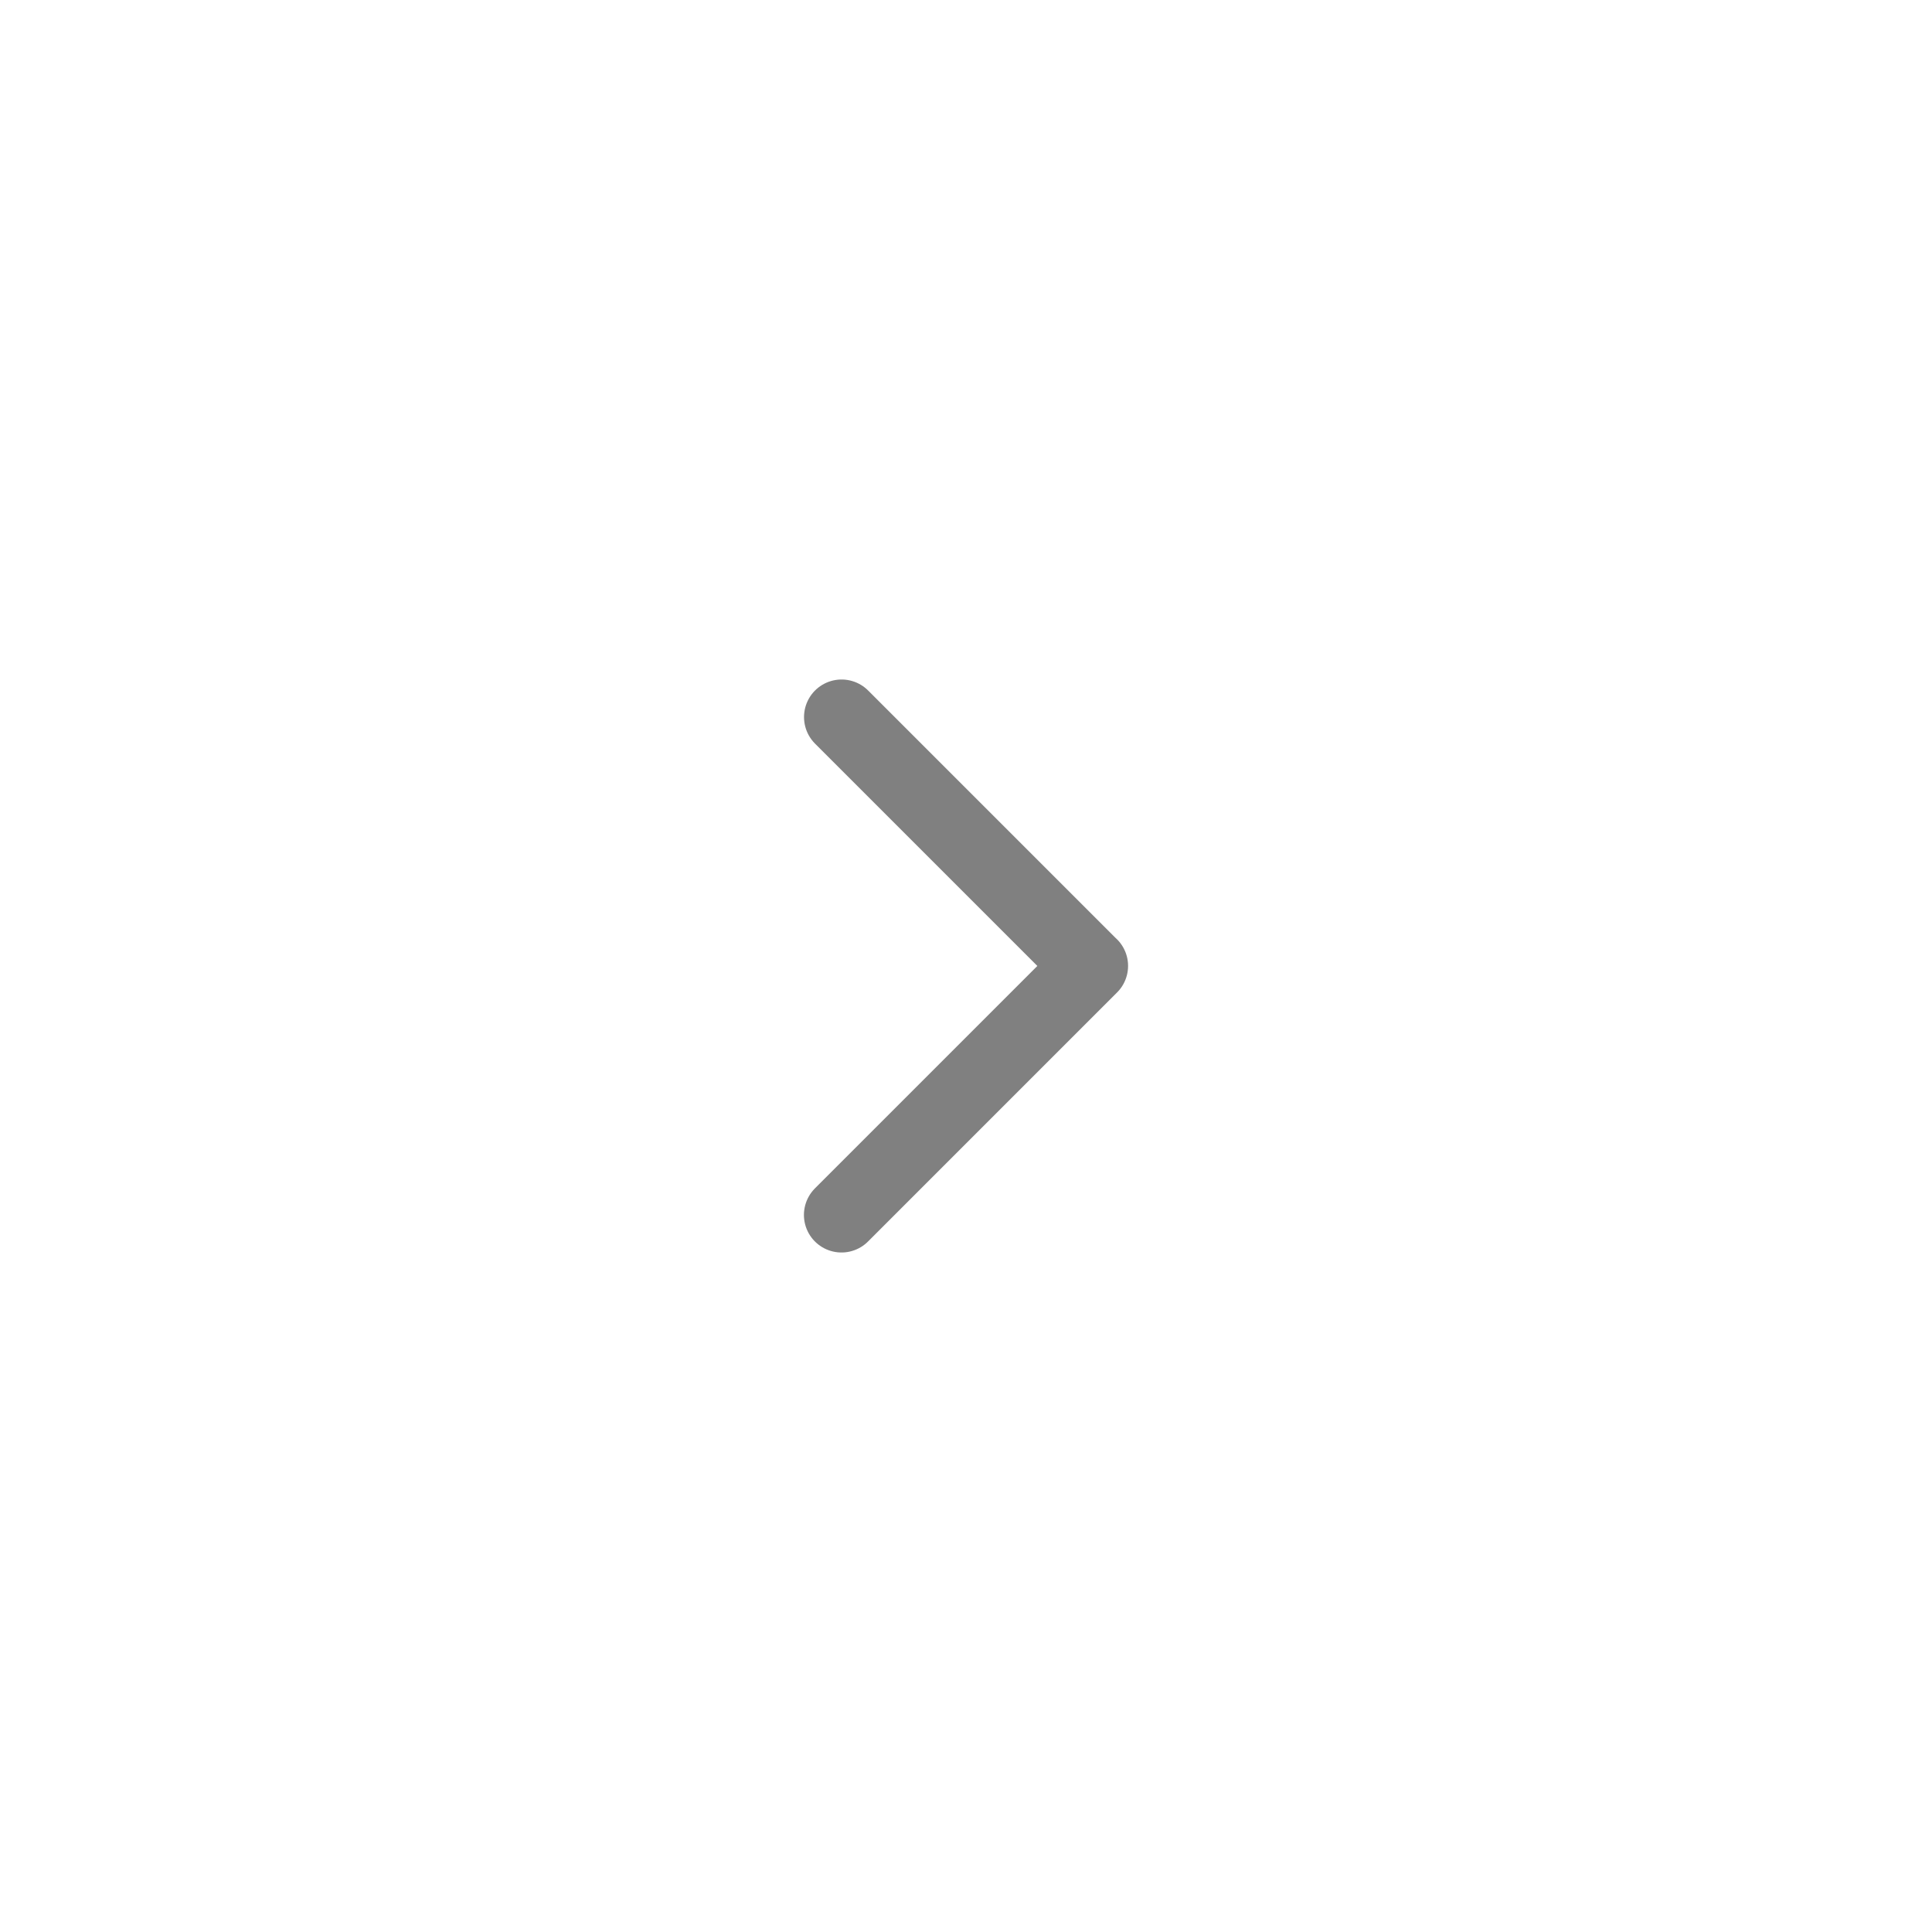
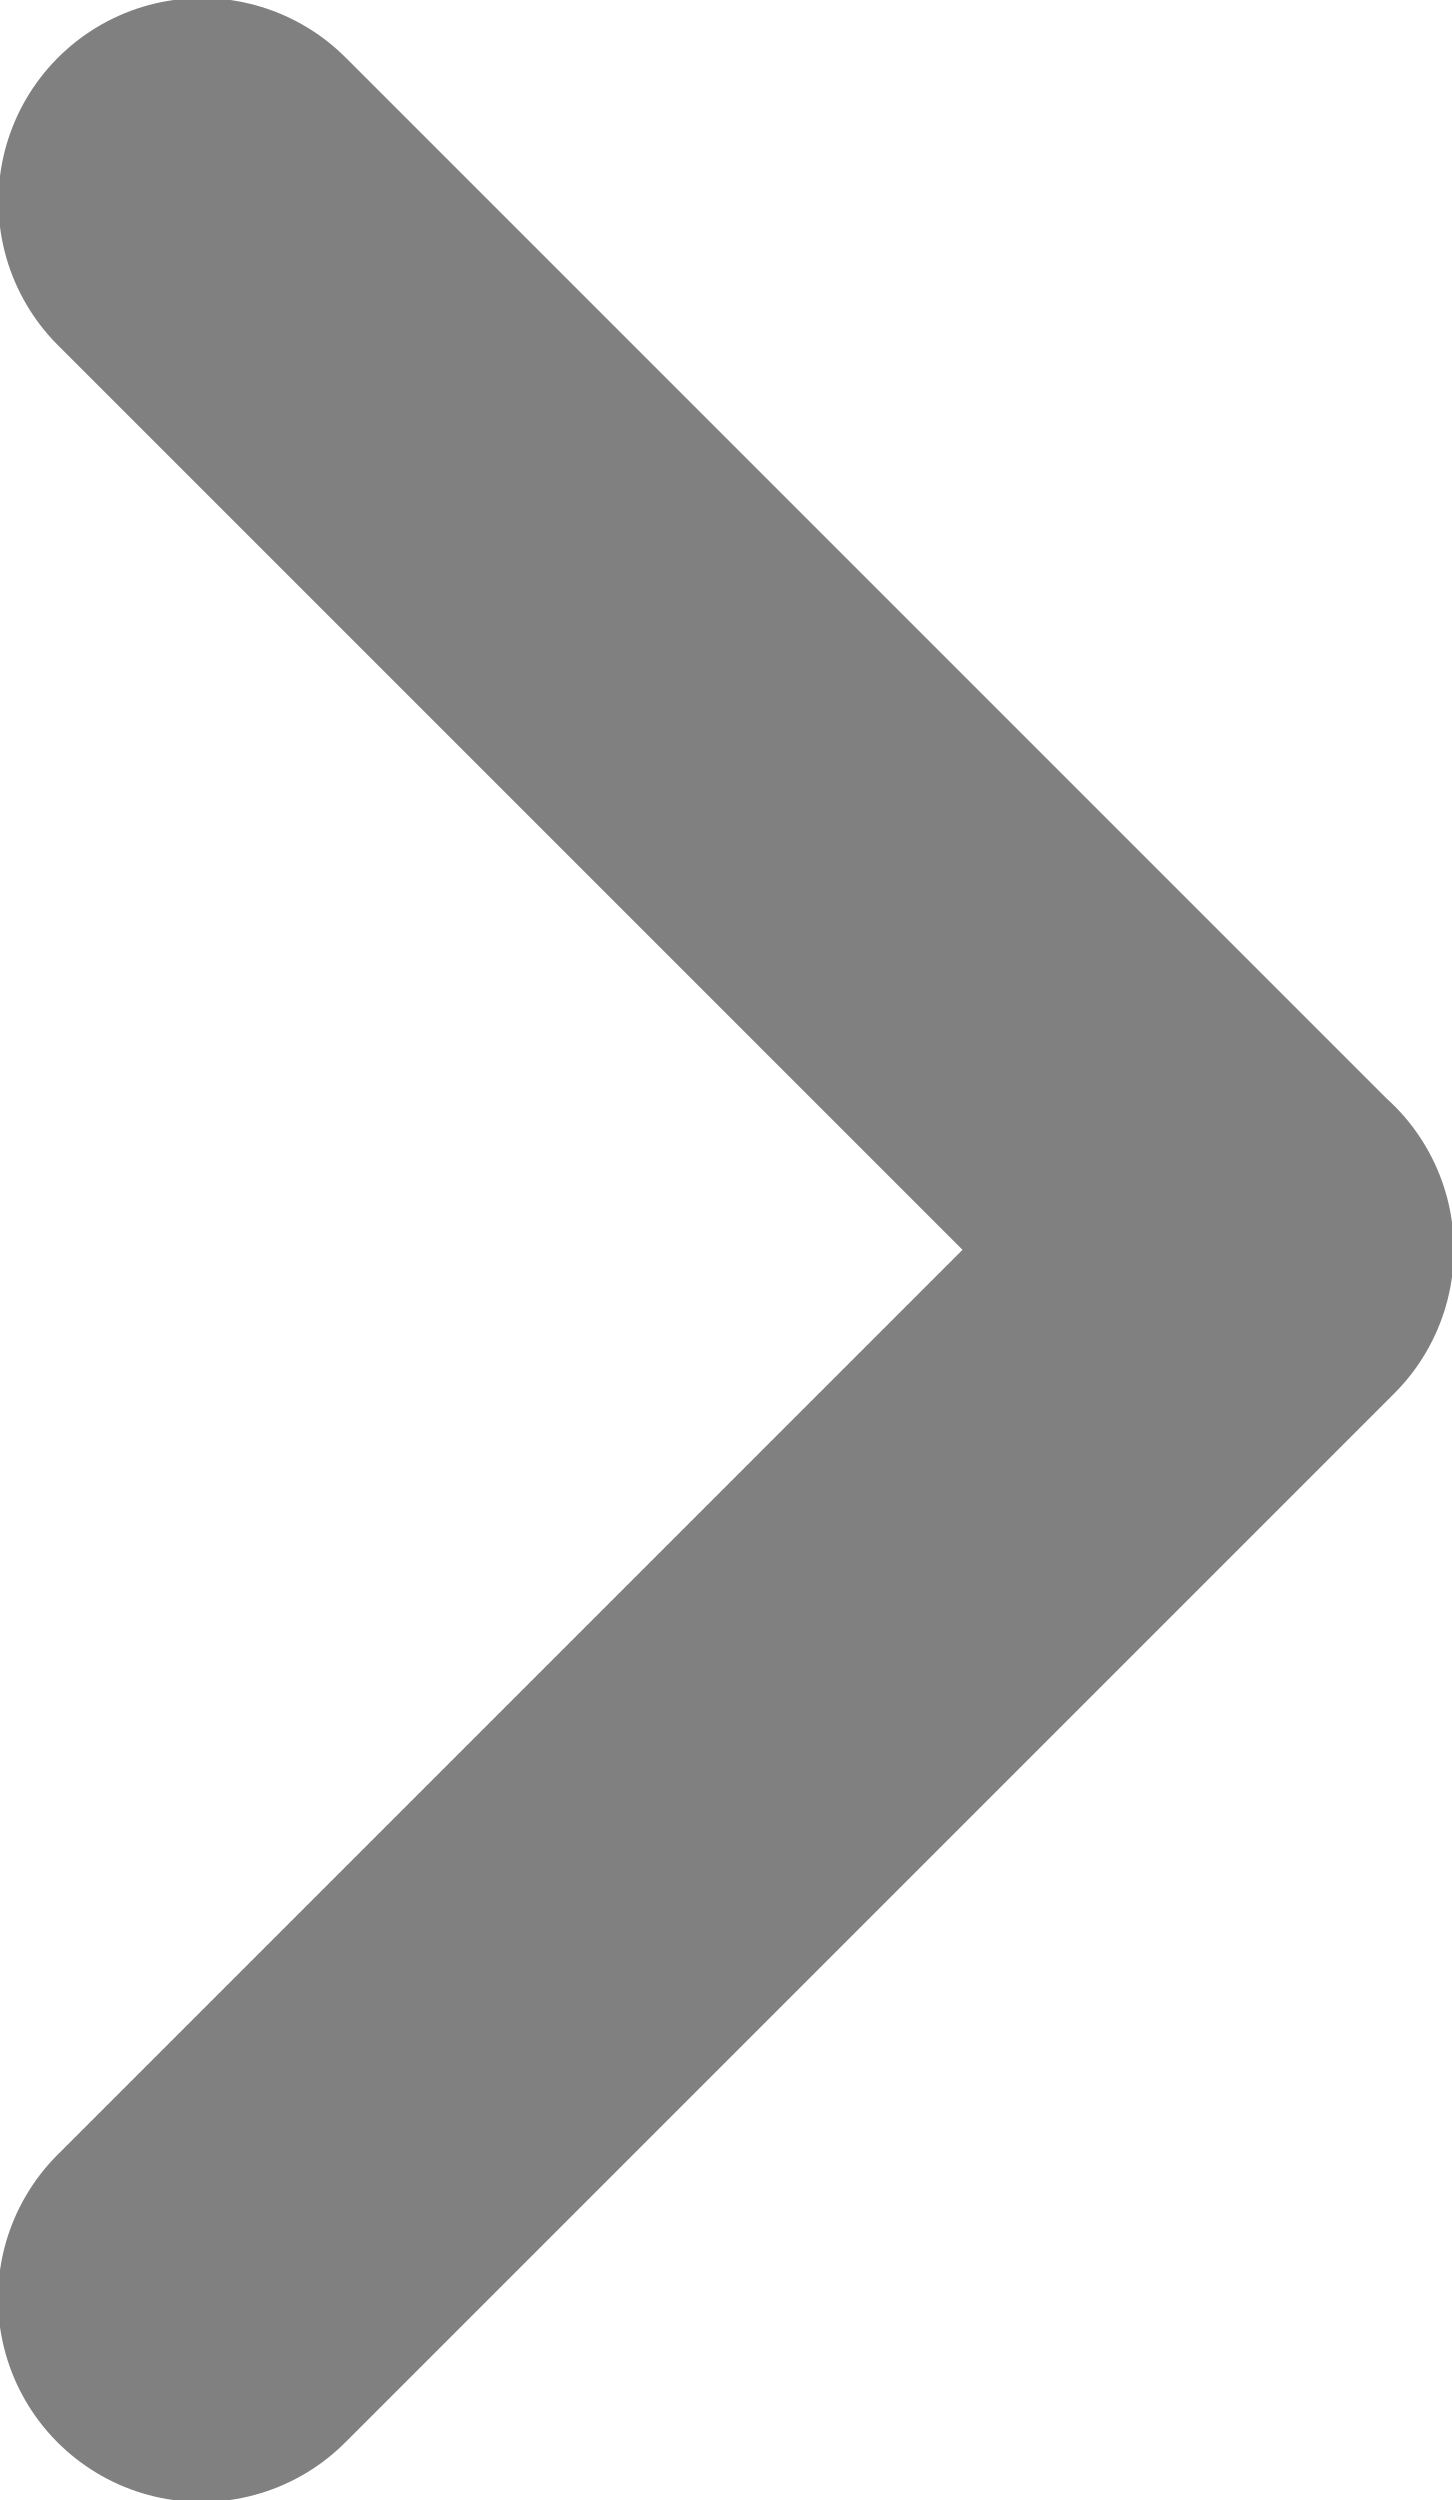
- <svg xmlns="http://www.w3.org/2000/svg" width="100mm" height="100mm" viewBox="0 0 100 100" version="1.1" id="svg851">
+ <svg xmlns="http://www.w3.org/2000/svg" width="17.841mm" height="30.721mm" viewBox="0 0 17.841 30.721" version="1.1" id="svg851">
  <defs id="defs845" />
-   <g id="layer1">
-     <path id="path1414" style="fill:none;stroke:#808080;stroke-width:3.888;stroke-linecap:butt;stroke-linejoin:round;stroke-miterlimit:4;stroke-dasharray:none;stroke-opacity:1" d="M 43.56,37.115 56.44,49.995 Z M 56.445,49.995 43.555,62.885 Z" />
+   <g id="layer1" transform="translate(-41.07964,-34.63932)">
+     <path id="path1414" style="fill:none;stroke:#808080;stroke-width:5;stroke-linecap:butt;stroke-linejoin:round;stroke-miterlimit:4;stroke-dasharray:none;stroke-opacity:1" d="M 43.56,37.115 56.44,49.995 Z M 56.445,49.995 43.555,62.885 Z" />
  </g>
</svg>
